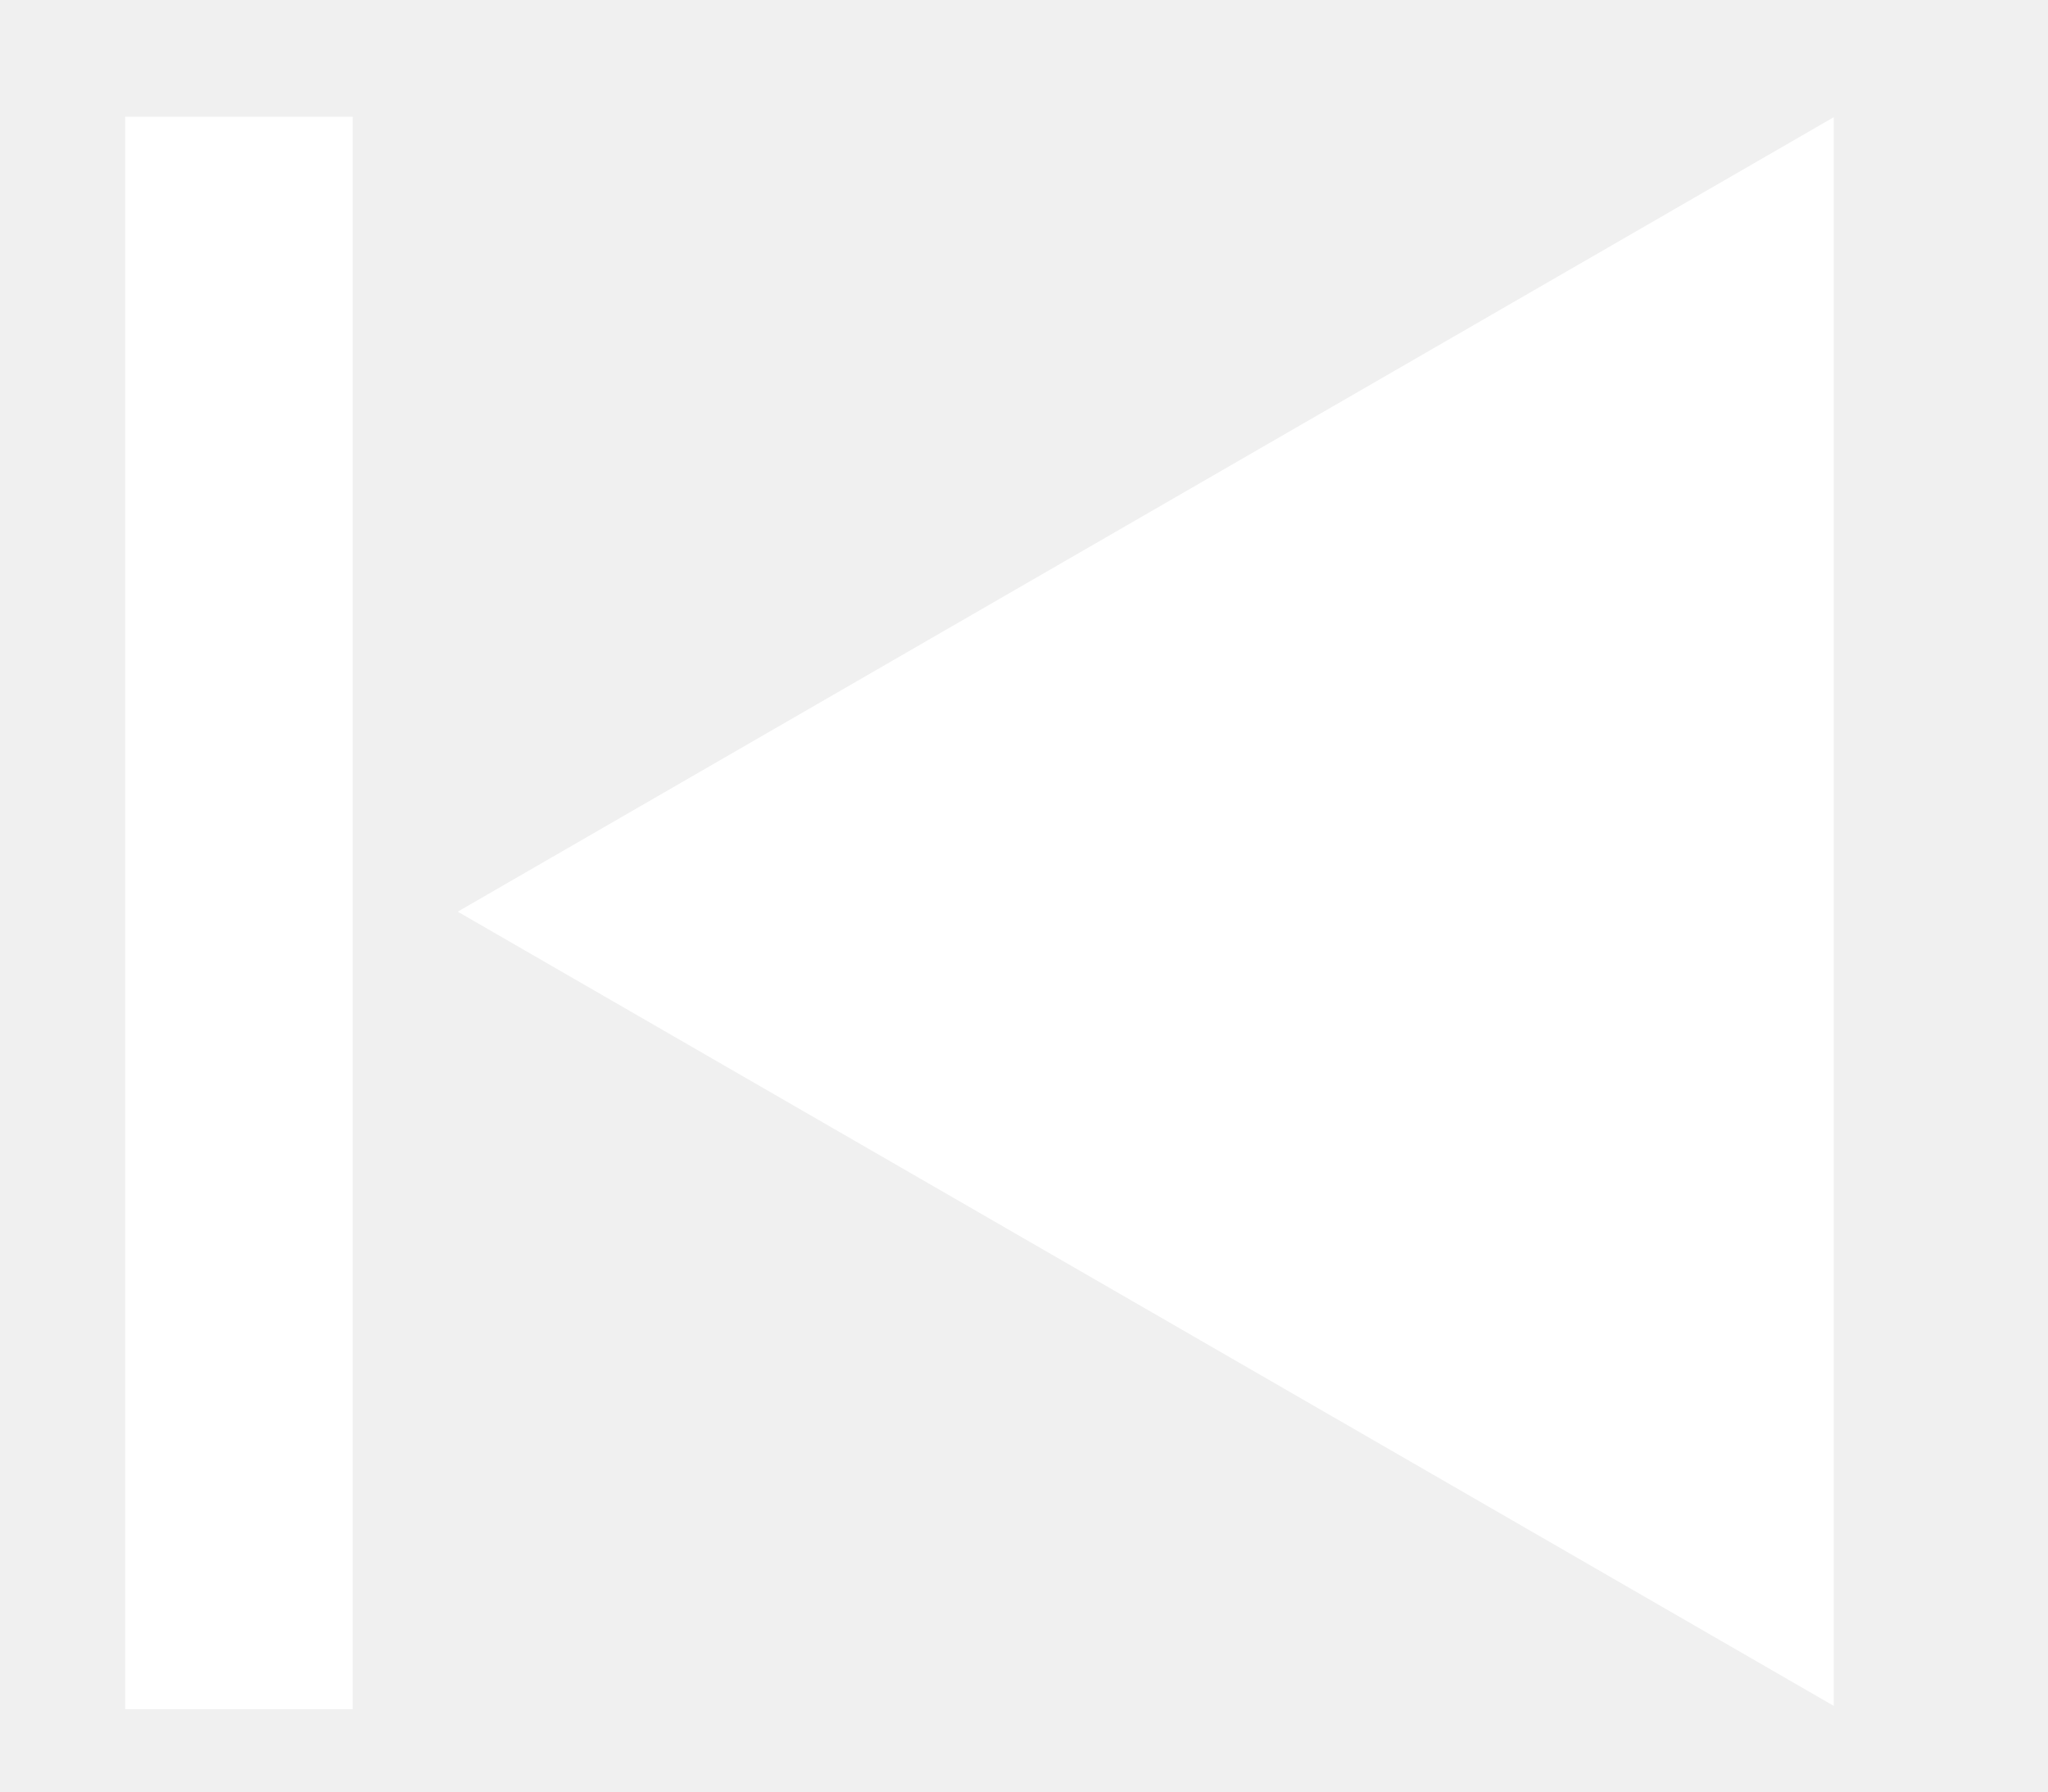
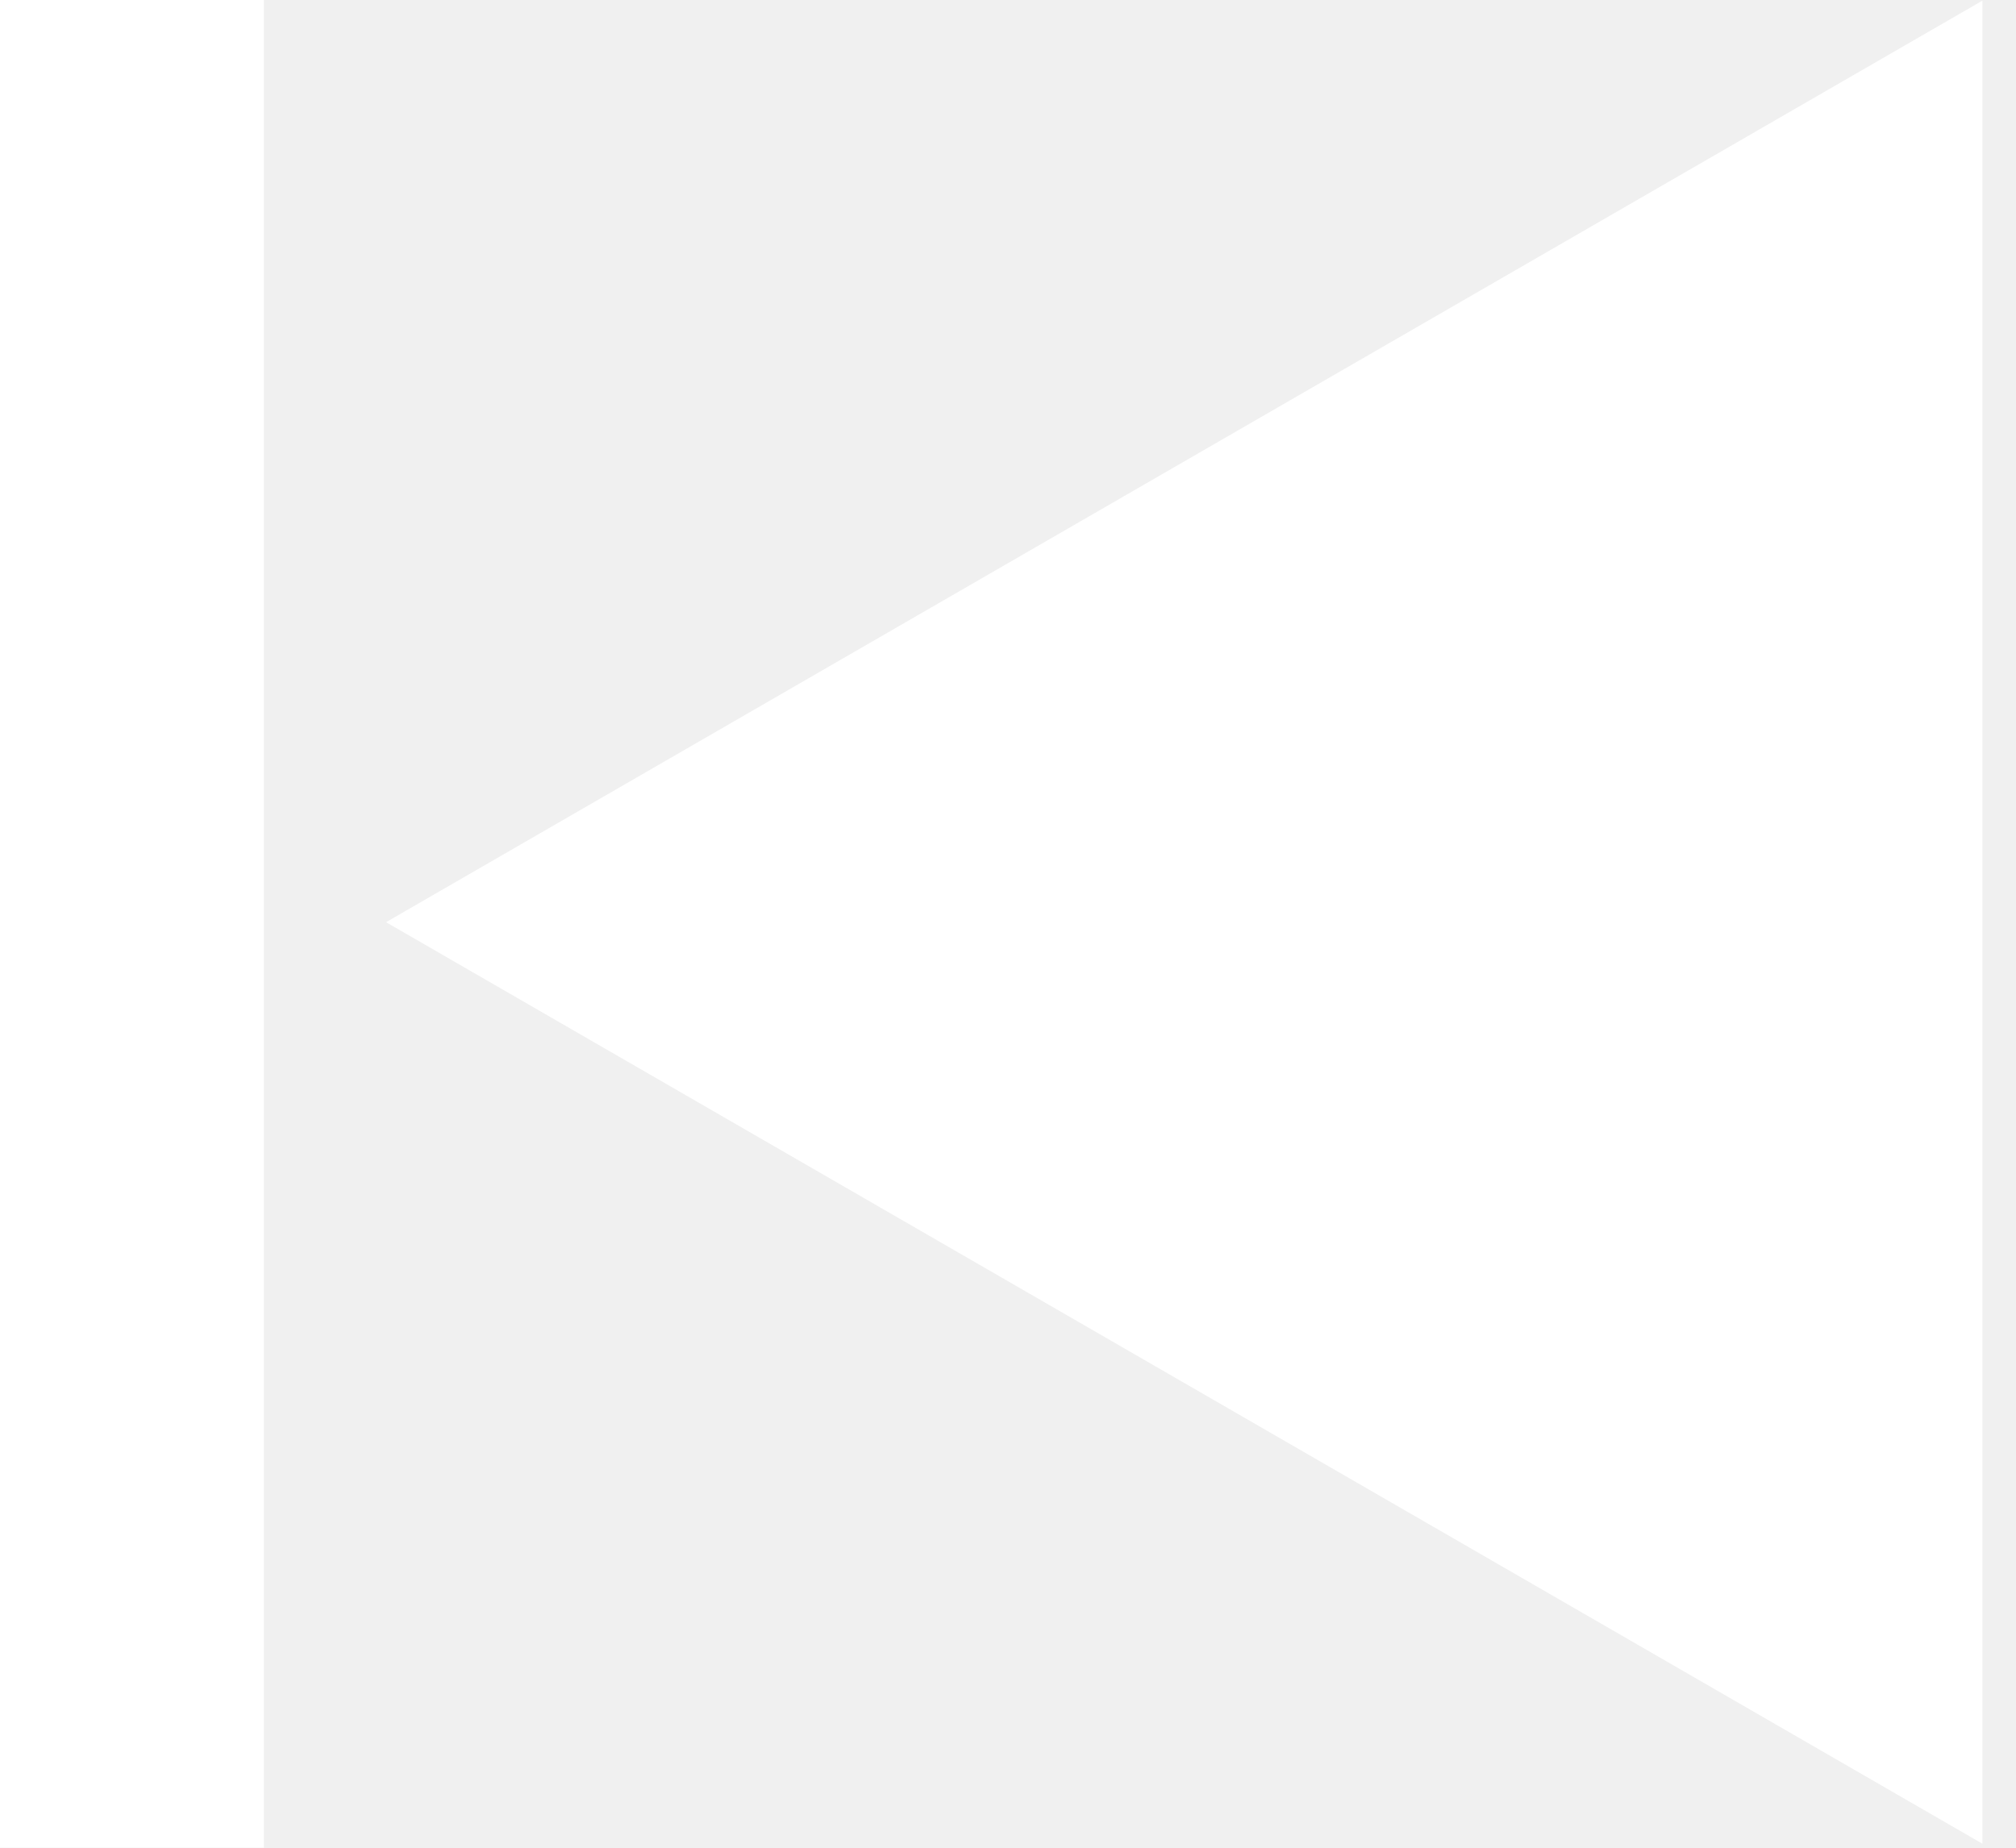
- <svg xmlns="http://www.w3.org/2000/svg" width="8" height="7" viewBox="0 0 8 7" fill="none">
-   <path fill-rule="evenodd" clip-rule="evenodd" d="M0.489 6.678H1.378L1.378 0.456H0.489L0.489 6.678ZM1.788 3.562L7.163 6.665L7.163 0.458L1.788 3.562Z" fill="white" />
+ <svg xmlns="http://www.w3.org/2000/svg" width="12" height="11" viewBox="0 0 12 11" fill="none">
+   <path fill-rule="evenodd" clip-rule="evenodd" d="M0 11H1.571L1.571 1.37377e-07L2.38419e-06 0L0 11ZM2.298 5.49L11.8 10.976L11.8 0.004L2.298 5.49Z" fill="white" />
</svg>
